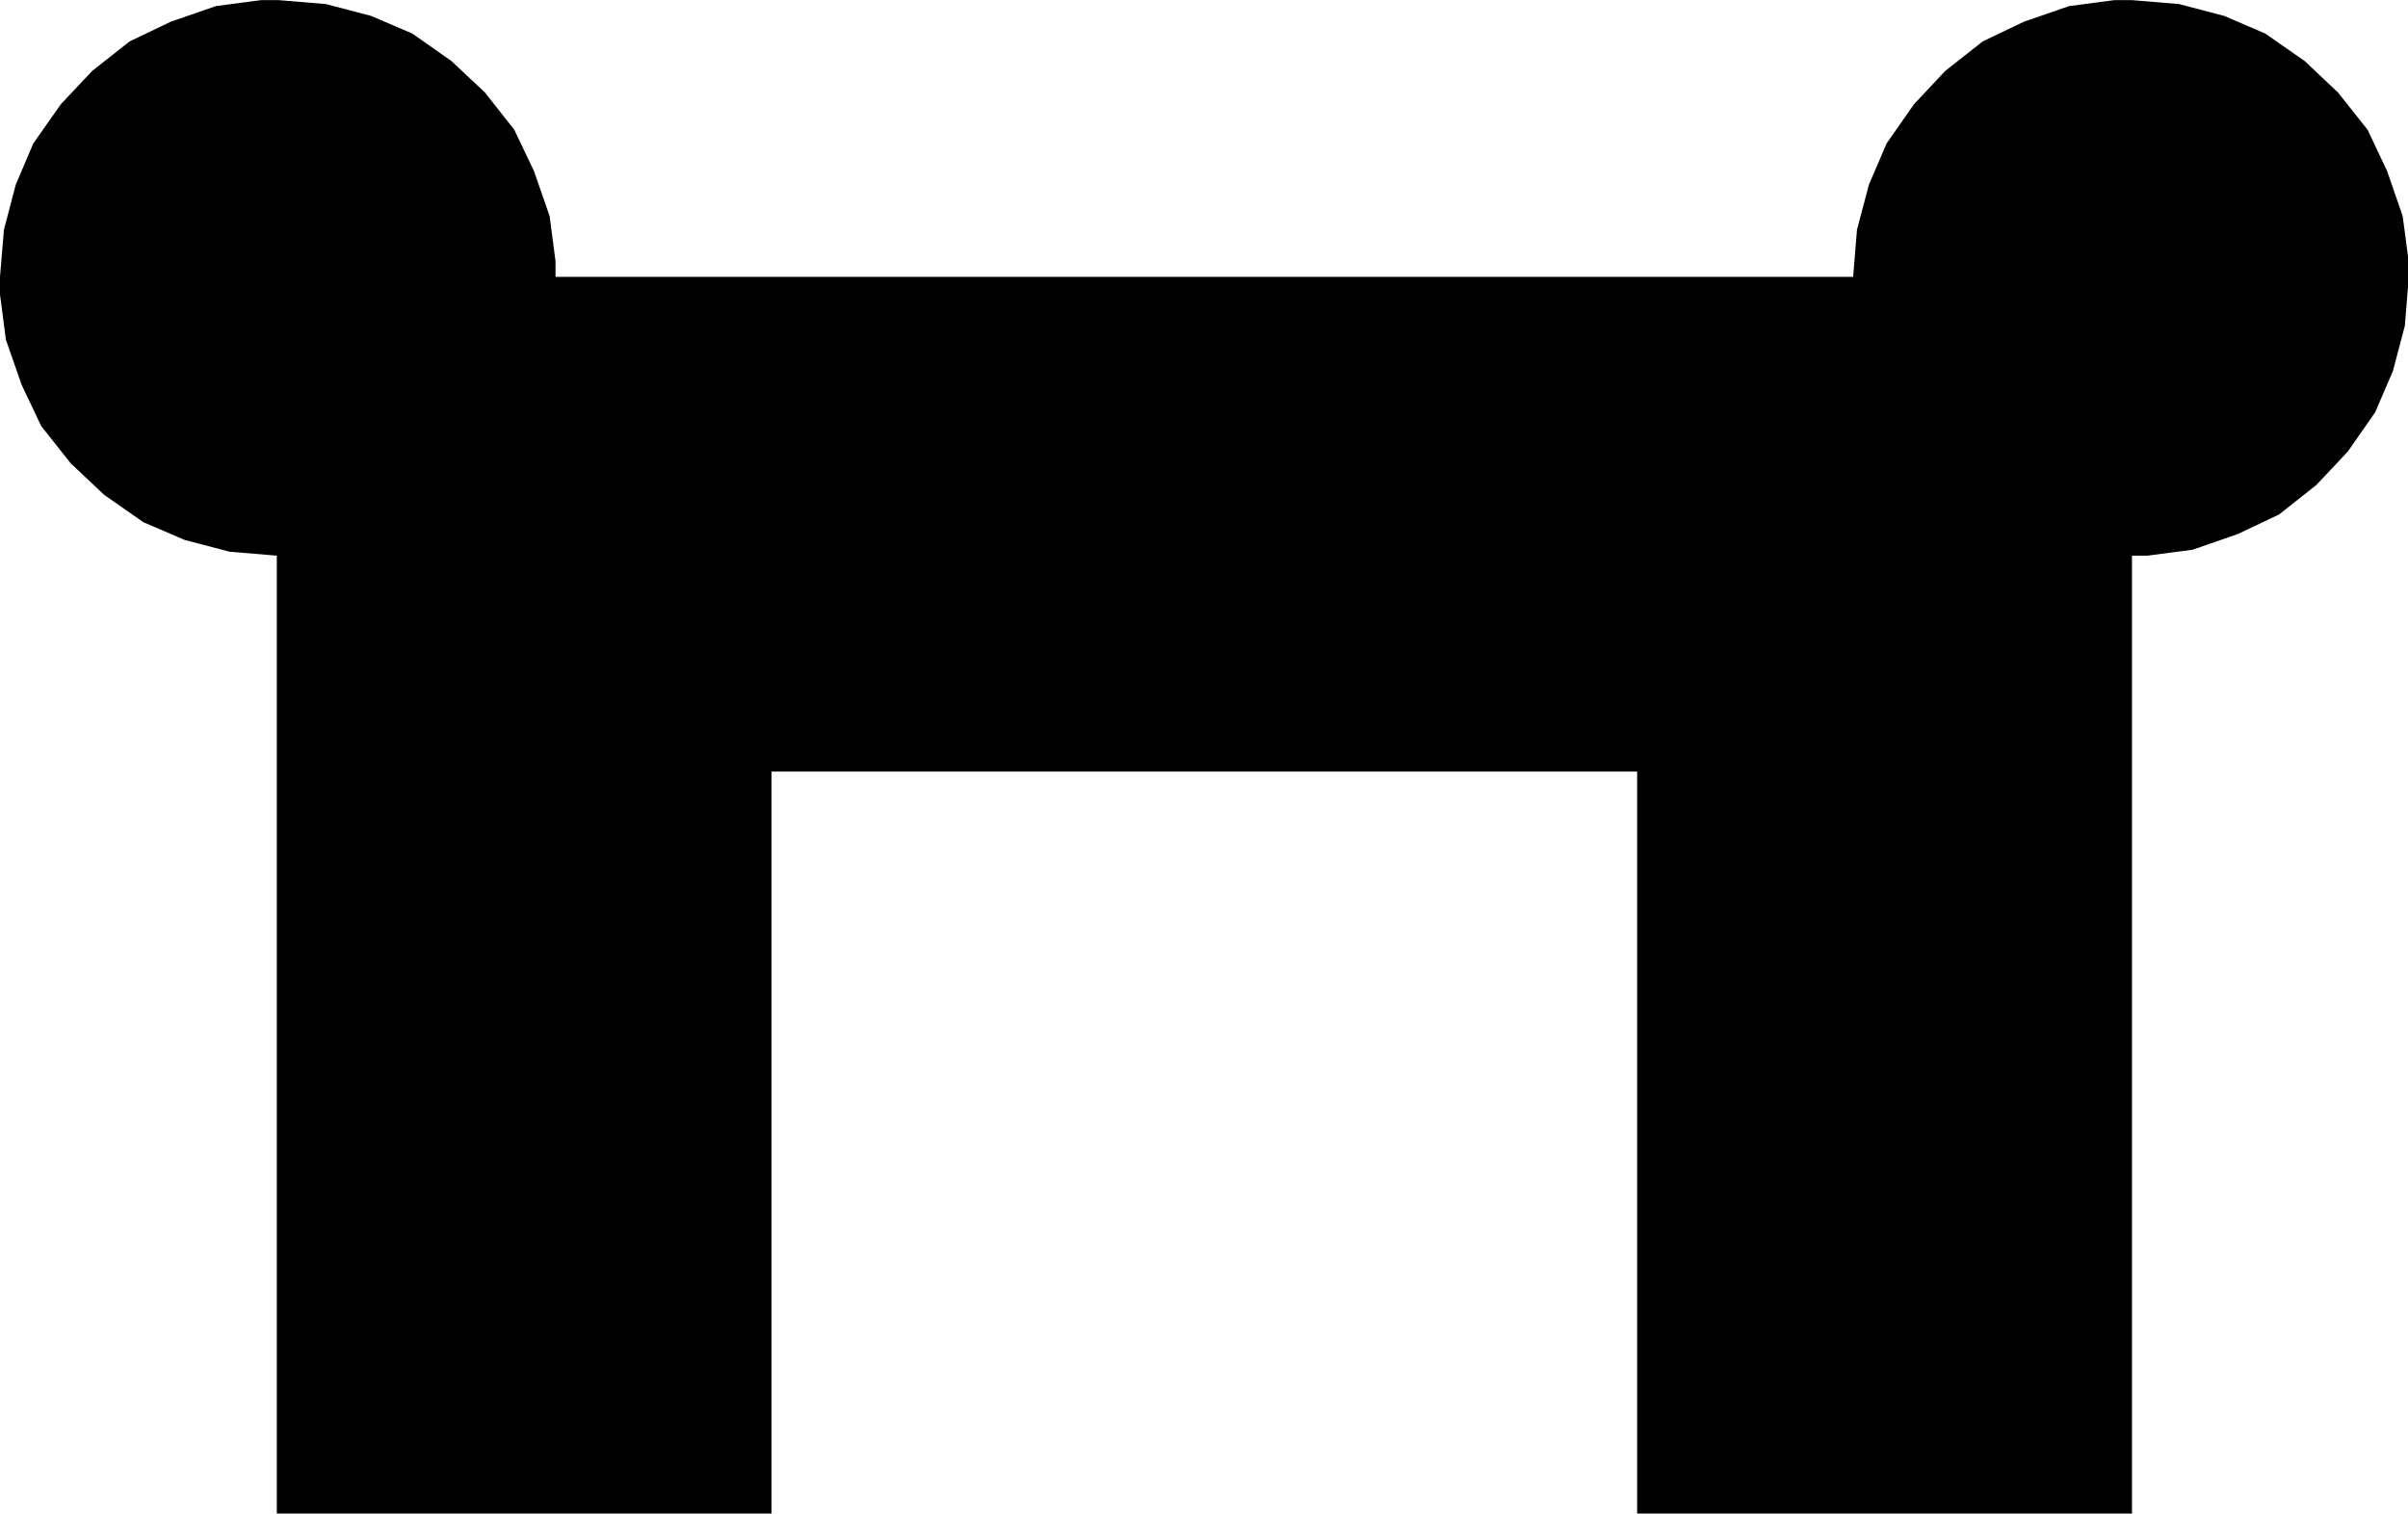
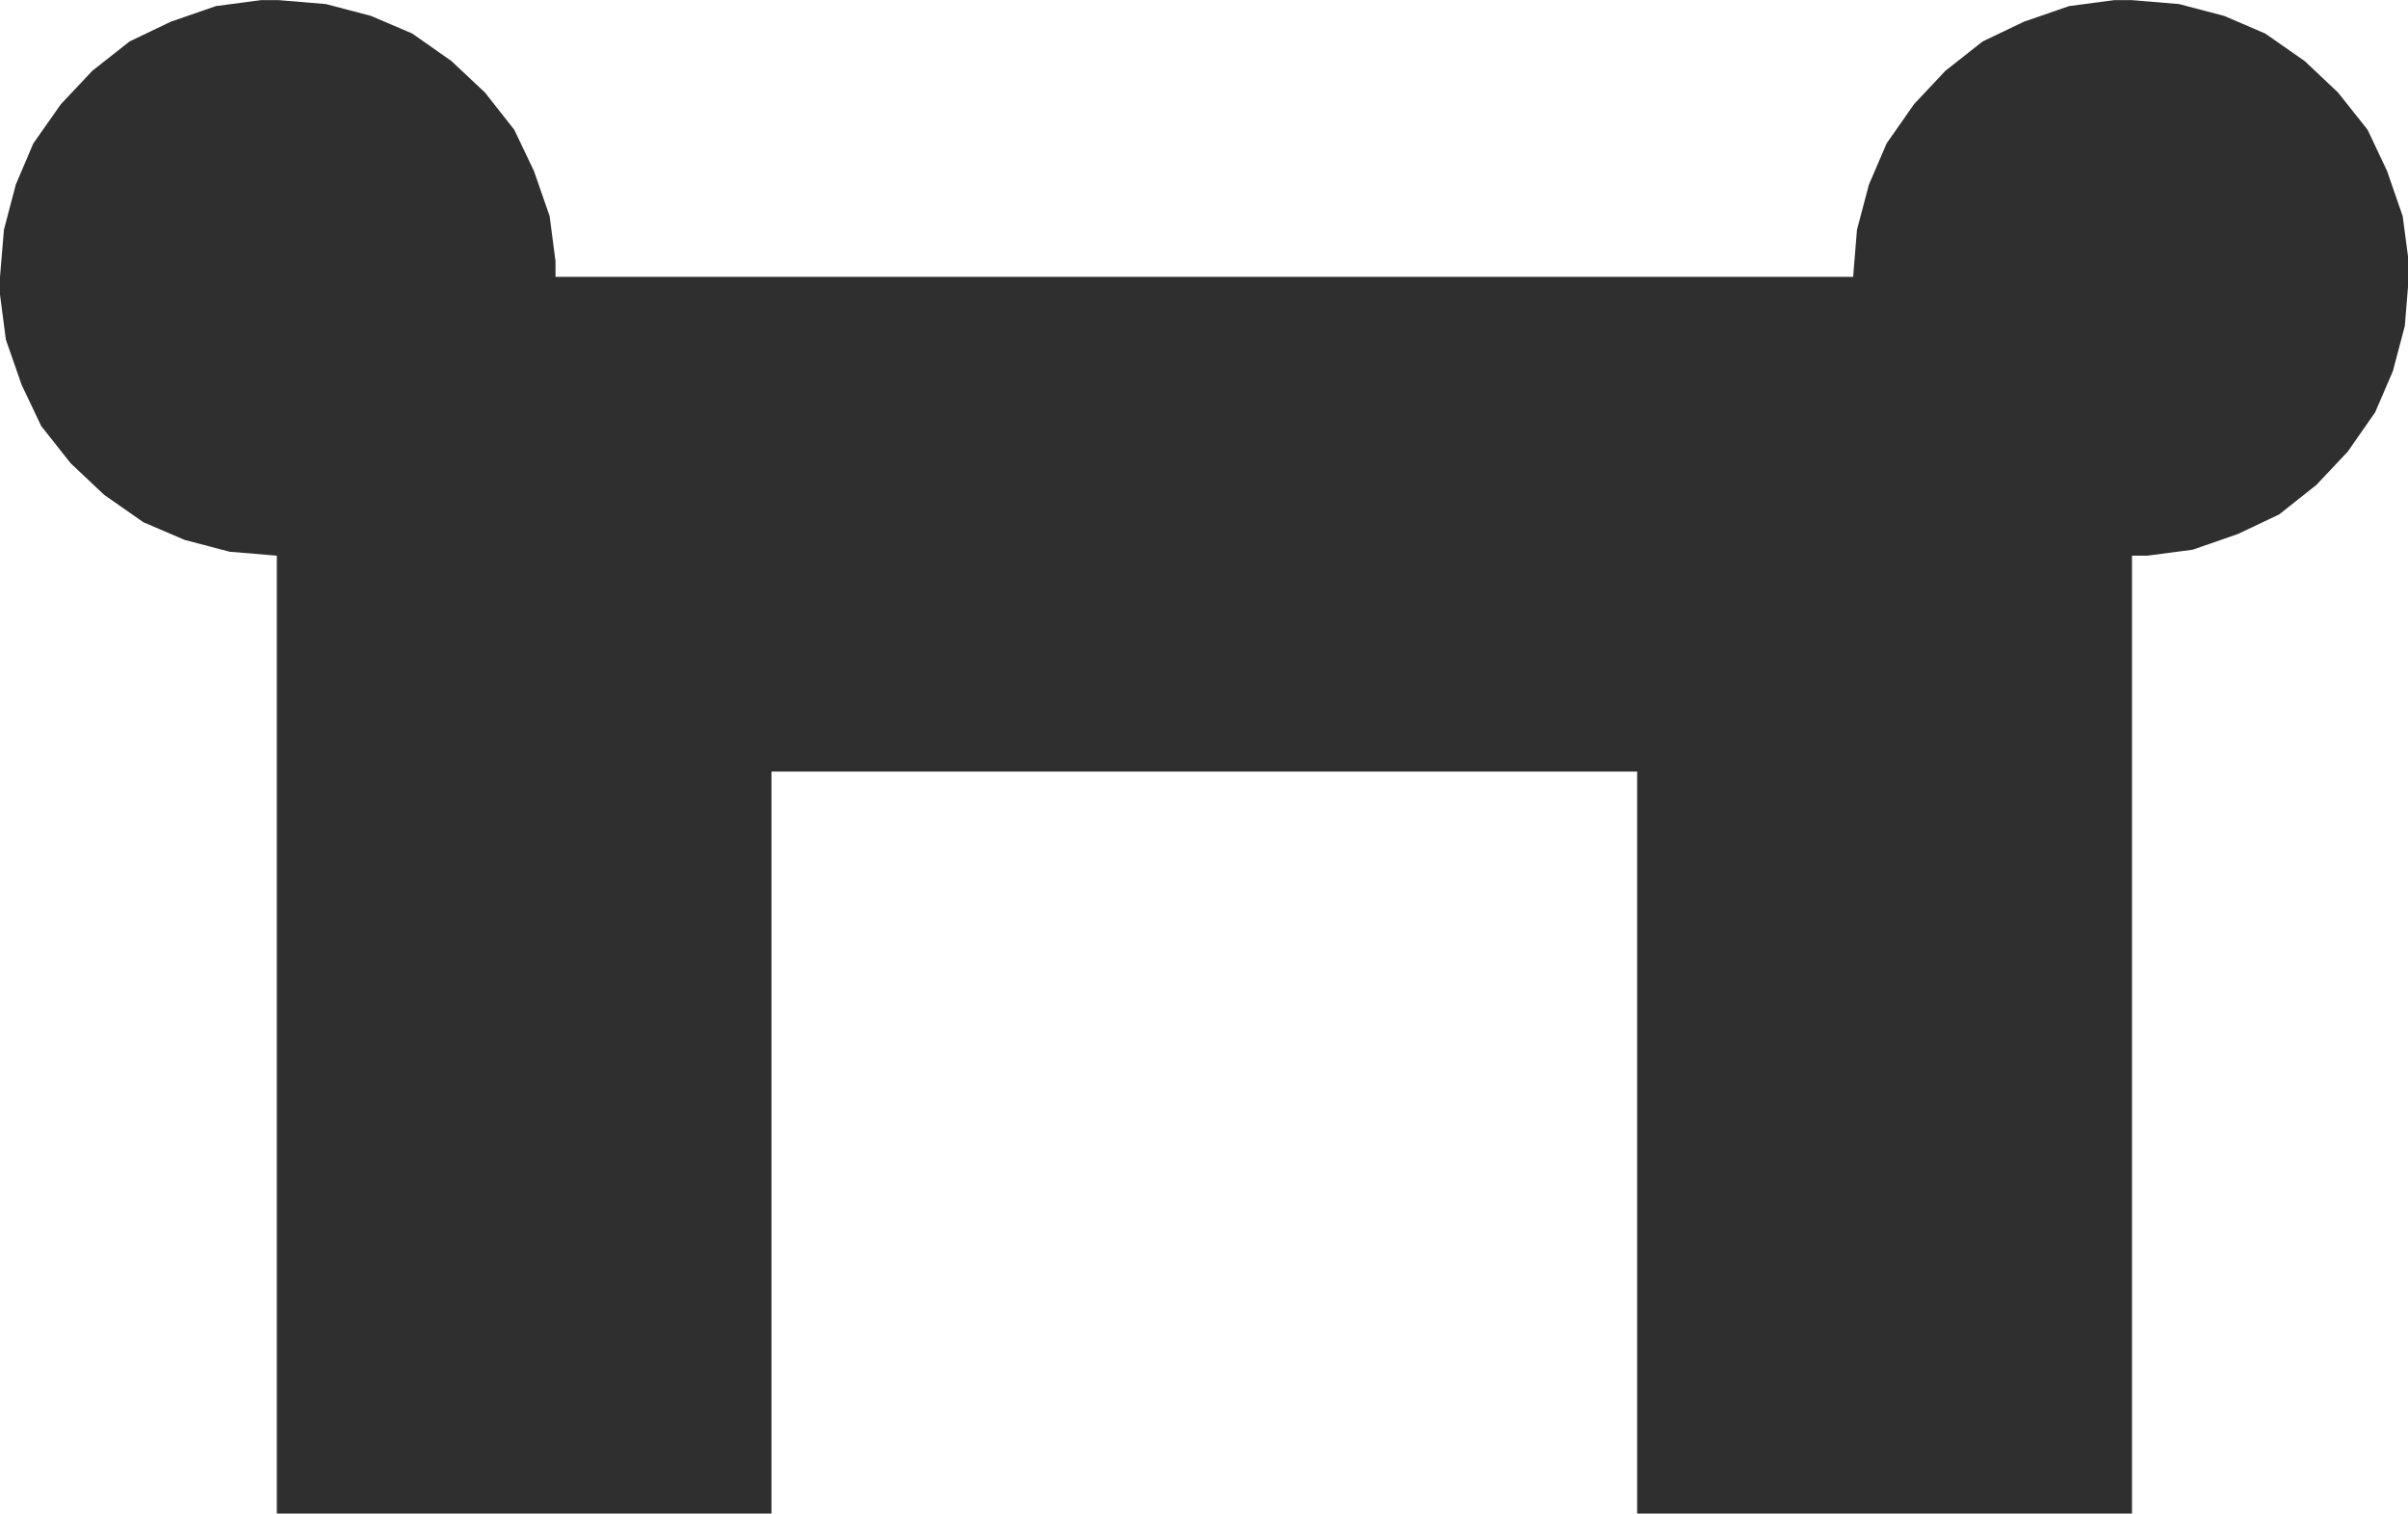
<svg xmlns="http://www.w3.org/2000/svg" version="1.1" id="svg2" xml:space="preserve" width="14.72" height="9.253" viewBox="0 0 14.72 9.253">
  <defs id="defs6" />
  <g id="g8" transform="matrix(1.333333,0,0,-1.333333,0,9.253333)">
    <g id="g10" transform="scale(0.1)">
-       <path d="m 12.777,69.394 2.164,-0.18 2.07,-0.543 1.891,-0.809 1.797,-1.262 1.531,-1.438 1.348,-1.711 0.902,-1.891 0.719,-2.07 0.27,-2.07 V 56.707 h 59.492 l 0.176,2.156 0.547,2.07 0.812,1.891 1.258,1.801 1.434,1.527 1.711,1.348 1.895,0.906 2.07,0.715 2.07,0.273 h 0.812 l 2.156,-0.18 2.071,-0.543 1.882,-0.809 1.809,-1.262 1.524,-1.438 1.359,-1.711 0.894,-1.891 0.715,-2.07 0.274,-2.07 V 56.707 56.613 l -0.176,-2.16 -0.547,-2.07 -0.812,-1.887 -1.258,-1.805 -1.438,-1.527 -1.707,-1.352 -1.894,-0.898 -2.071,-0.719 -2.07,-0.273 H 97.746 V 0 H 75.059 V 34.023 H 35.371 V 0 H 12.691 V 43.922 L 10.531,44.102 8.461,44.645 6.57,45.457 4.77,46.715 3.242,48.156 1.891,49.863 0.992,51.754 0.27,53.824 0,55.895 v 0.719 0.094 l 0.18,2.156 0.543,2.07 0.805,1.891 1.266,1.801 1.438,1.527 1.711,1.348 1.891,0.906 2.07,0.715 2.07,0.273 h 0.805" style="fill:#000000;fill-opacity:1;fill-rule:nonzero;stroke:none" id="path12" />
+       <path d="m 12.777,69.394 2.164,-0.18 2.07,-0.543 1.891,-0.809 1.797,-1.262 1.531,-1.438 1.348,-1.711 0.902,-1.891 0.719,-2.07 0.27,-2.07 V 56.707 h 59.492 l 0.176,2.156 0.547,2.07 0.812,1.891 1.258,1.801 1.434,1.527 1.711,1.348 1.895,0.906 2.07,0.715 2.07,0.273 h 0.812 l 2.156,-0.18 2.071,-0.543 1.882,-0.809 1.809,-1.262 1.524,-1.438 1.359,-1.711 0.894,-1.891 0.715,-2.07 0.274,-2.07 V 56.707 56.613 l -0.176,-2.16 -0.547,-2.07 -0.812,-1.887 -1.258,-1.805 -1.438,-1.527 -1.707,-1.352 -1.894,-0.898 -2.071,-0.719 -2.07,-0.273 H 97.746 V 0 H 75.059 V 34.023 H 35.371 V 0 H 12.691 V 43.922 L 10.531,44.102 8.461,44.645 6.57,45.457 4.77,46.715 3.242,48.156 1.891,49.863 0.992,51.754 0.27,53.824 0,55.895 v 0.719 0.094 l 0.18,2.156 0.543,2.07 0.805,1.891 1.266,1.801 1.438,1.527 1.711,1.348 1.891,0.906 2.07,0.715 2.07,0.273 h 0.805" style="fill:#2f2f2f;fill-opacity:1;fill-rule:nonzero;stroke:none" id="path12" />
    </g>
  </g>
</svg>
